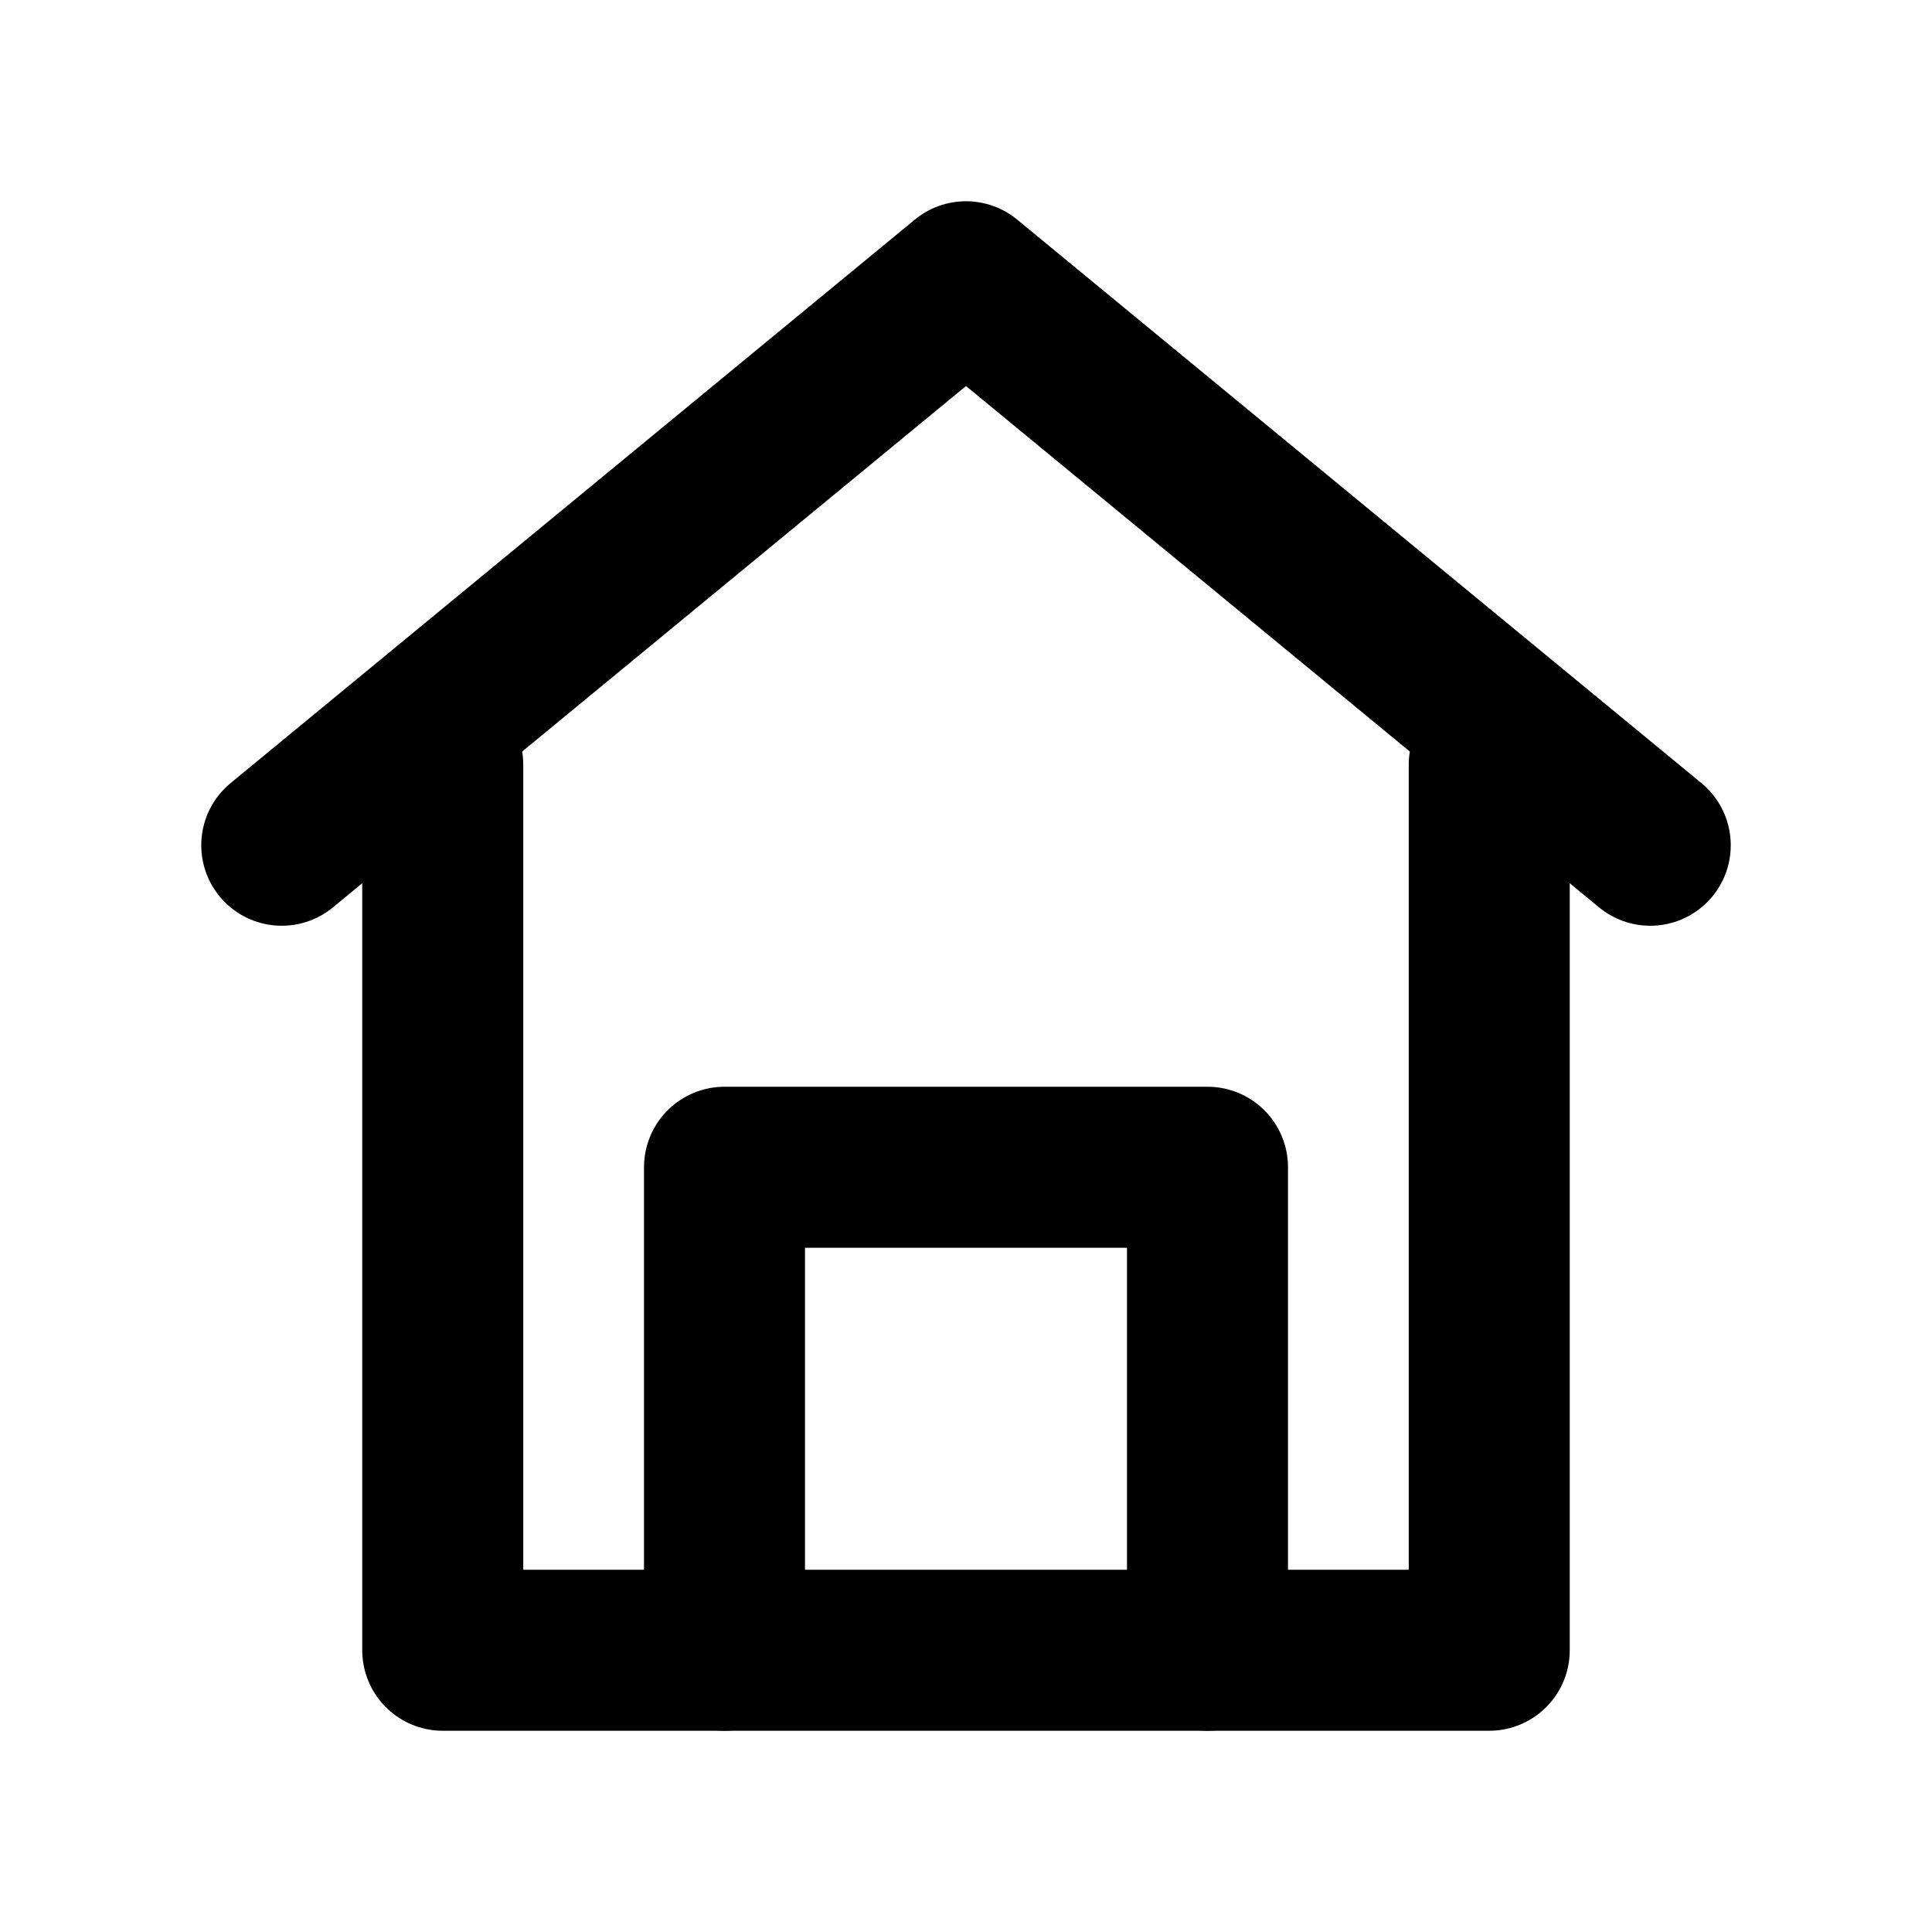
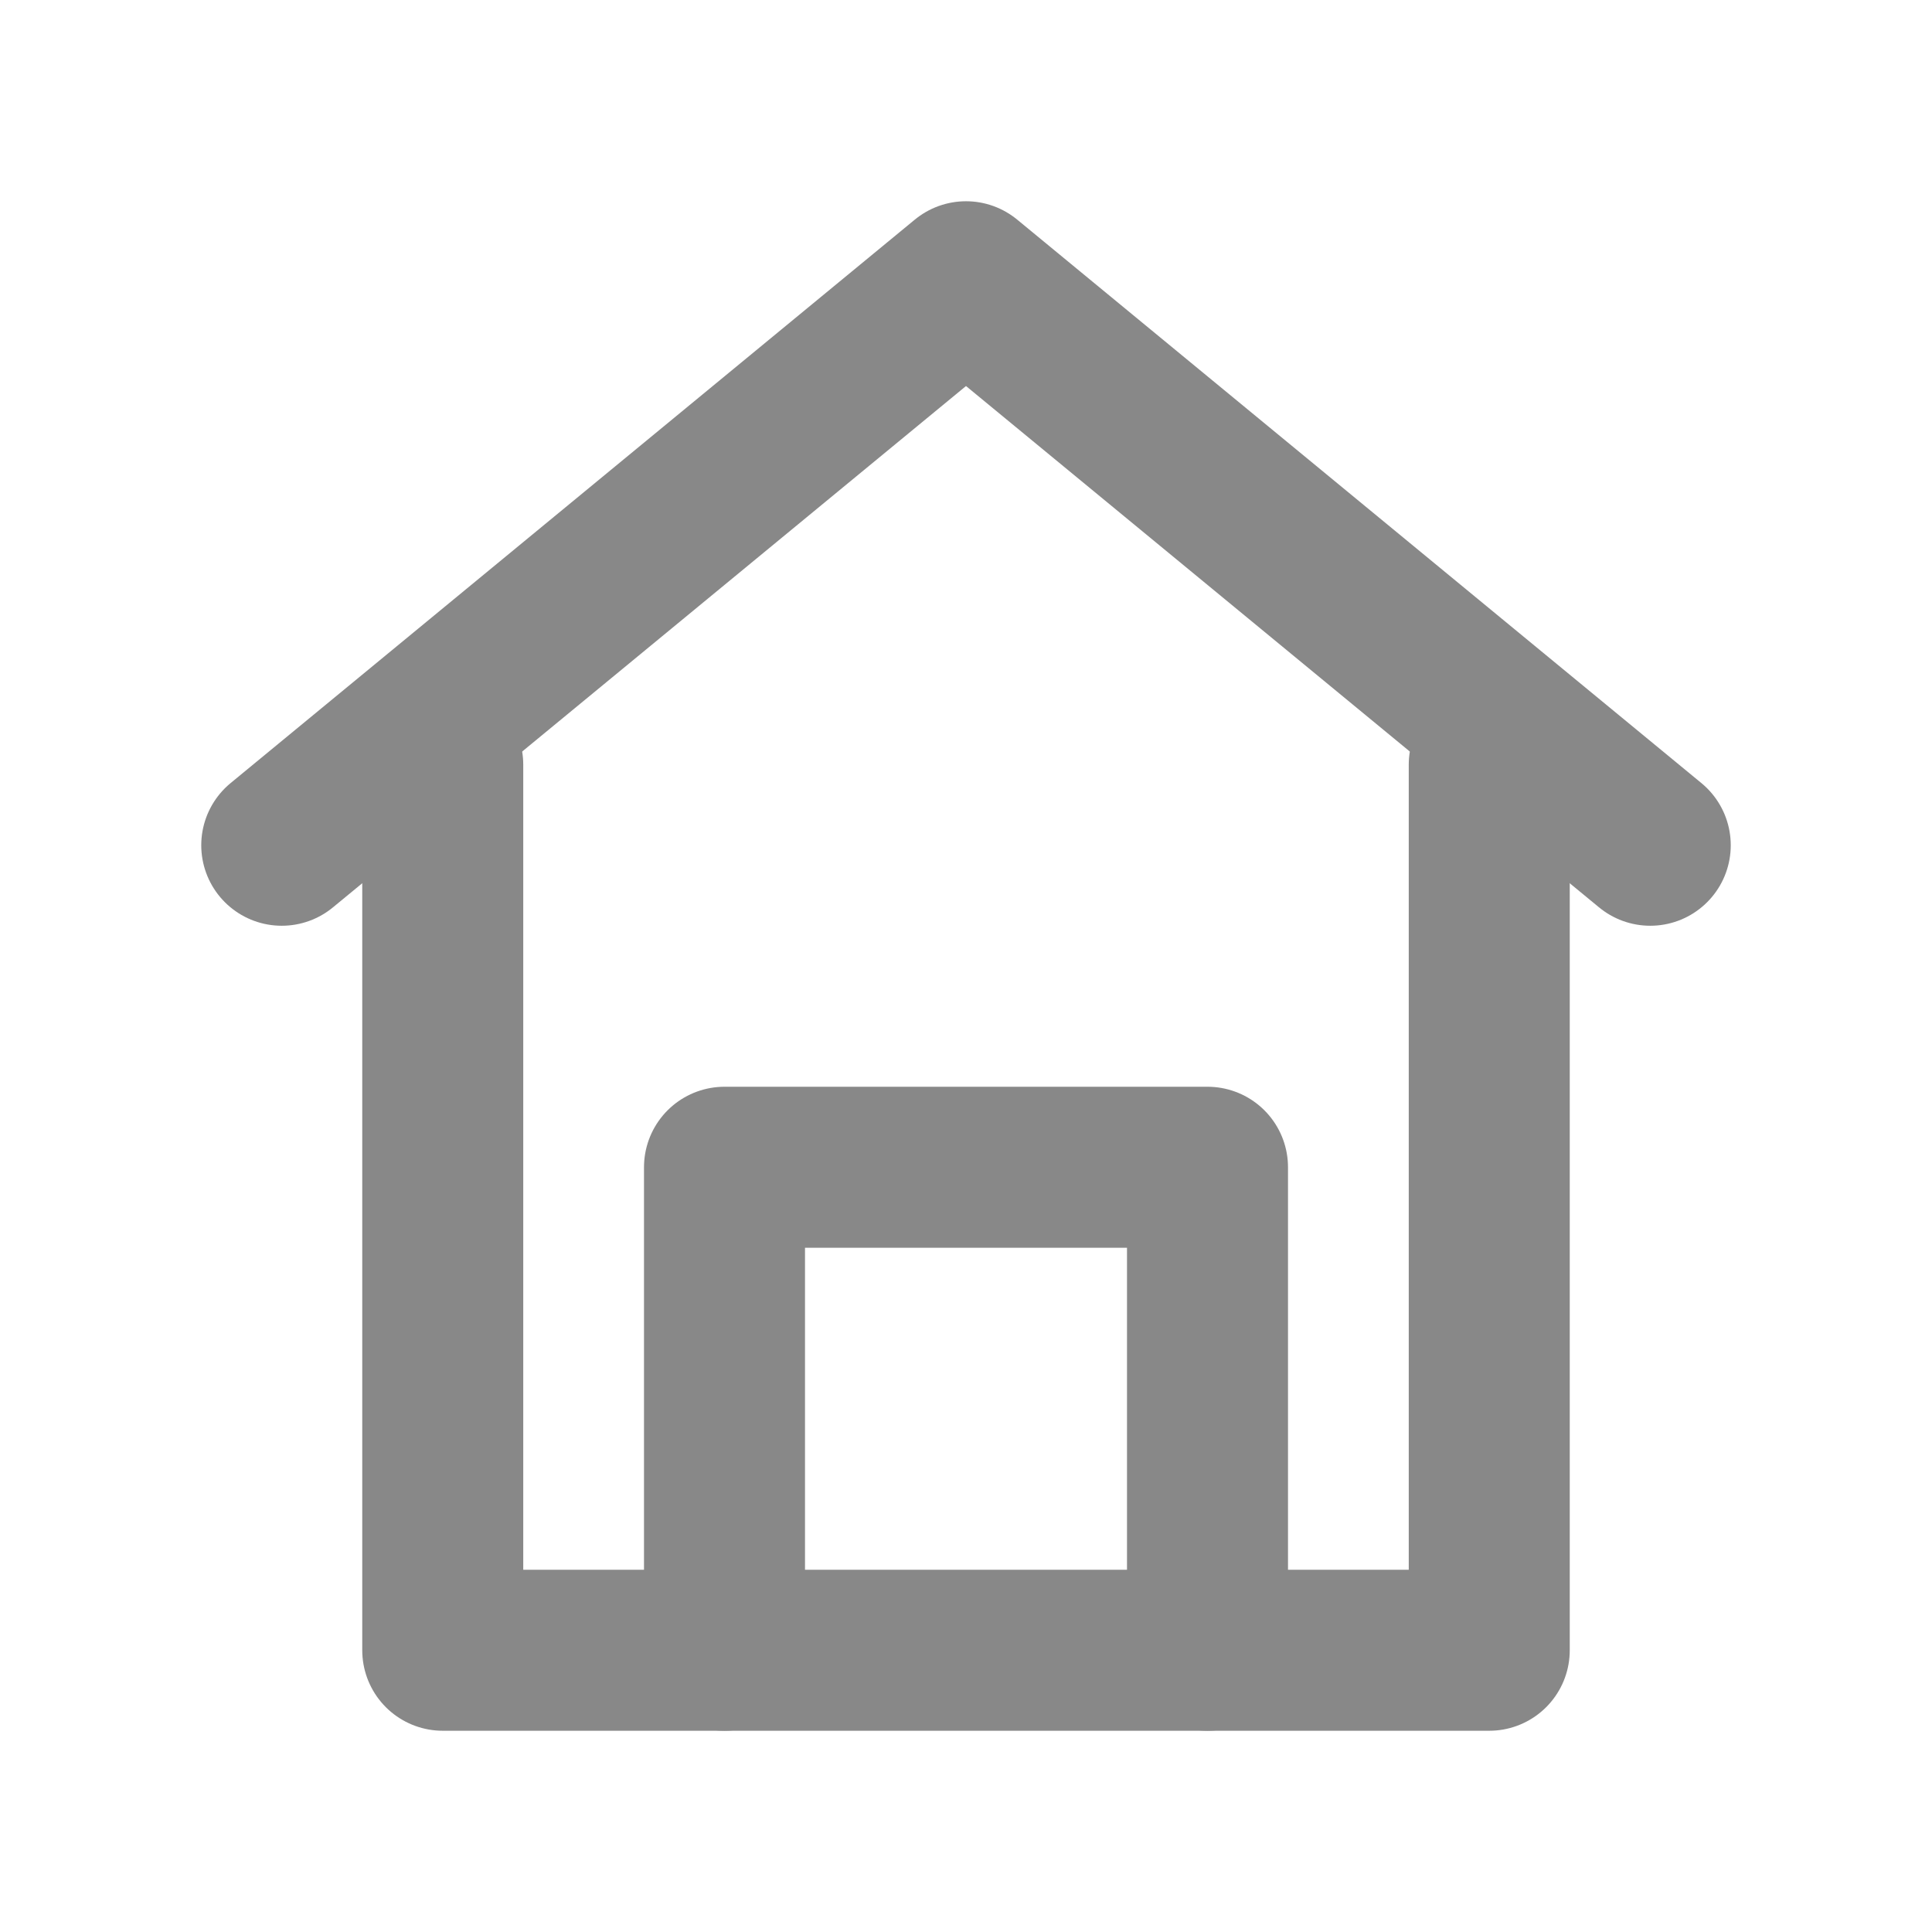
- <svg xmlns="http://www.w3.org/2000/svg" viewBox="0 0 24 24" fill="none" stroke="#000000" stroke-width="2" stroke-linecap="round" stroke-linejoin="round">
+ <svg xmlns="http://www.w3.org/2000/svg" viewBox="0 0 24 24" fill="none" stroke="#888888" stroke-width="2" stroke-linecap="round" stroke-linejoin="round">
  <path d="M3.5 10.5 12 3.5l8.5 7" />
  <path d="M5.5 9.5V20.5h13V9.5" />
  <path d="M9 20.5v-6h6v6" />
</svg>
